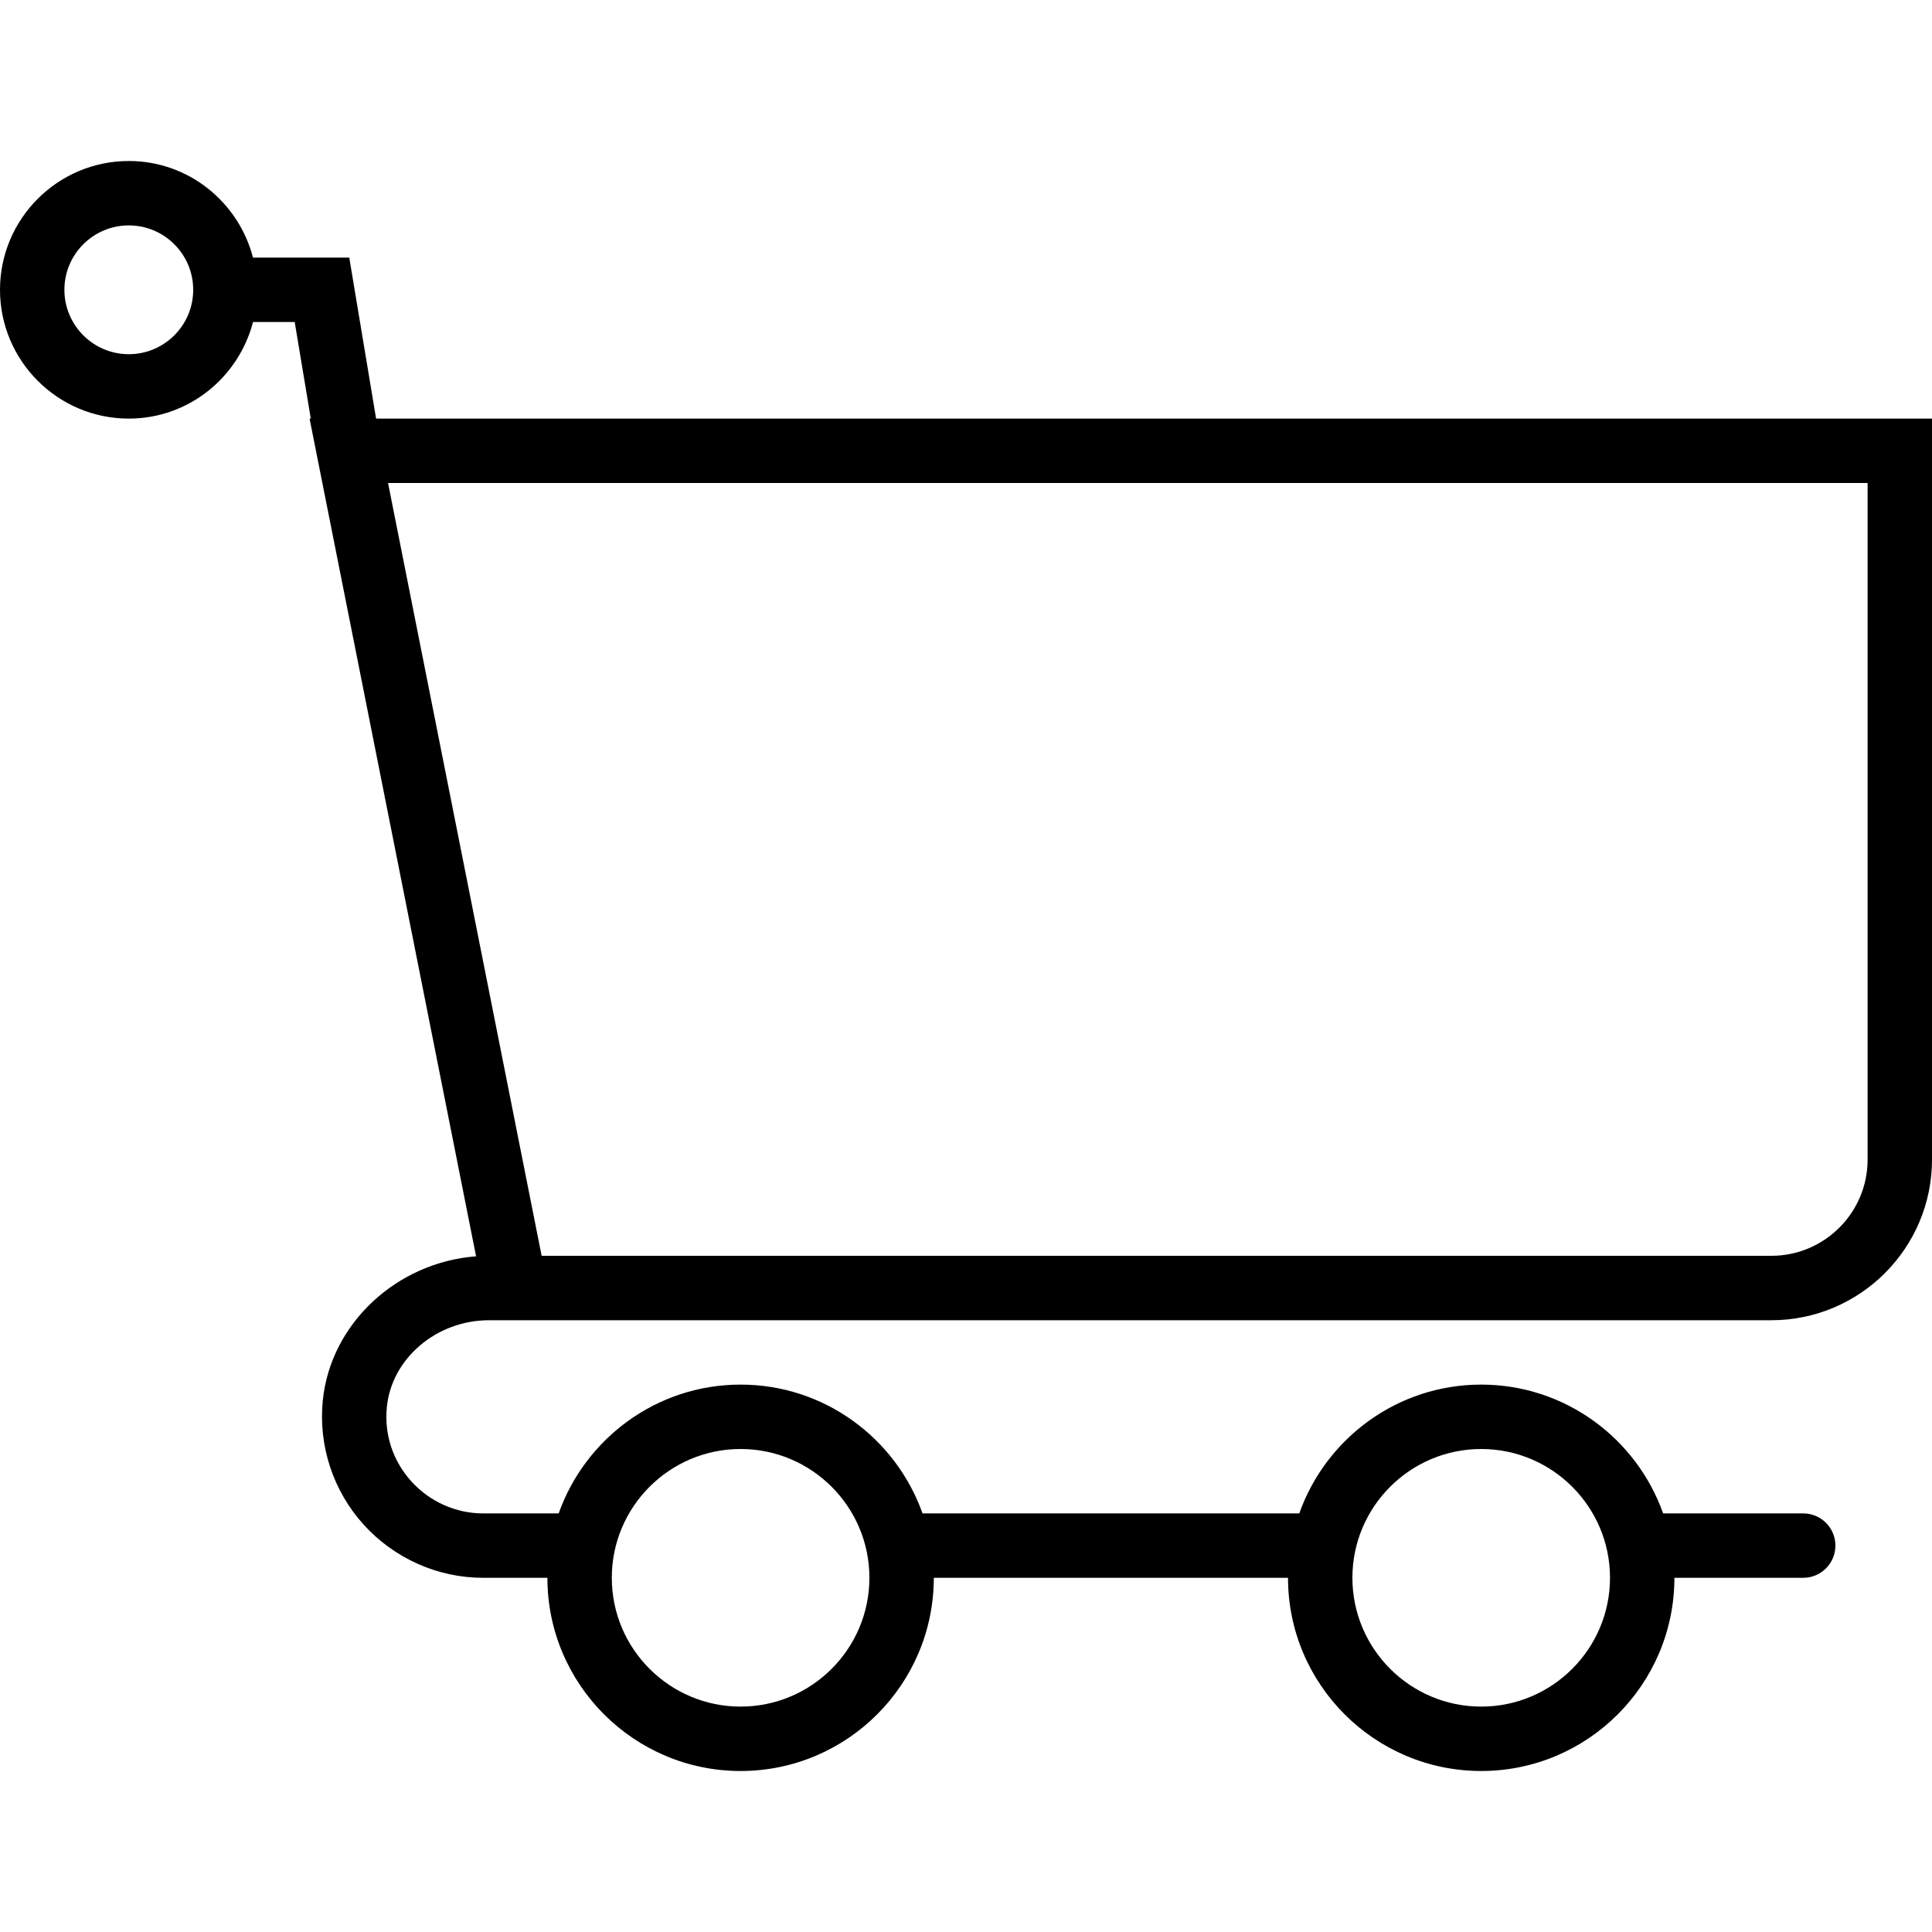
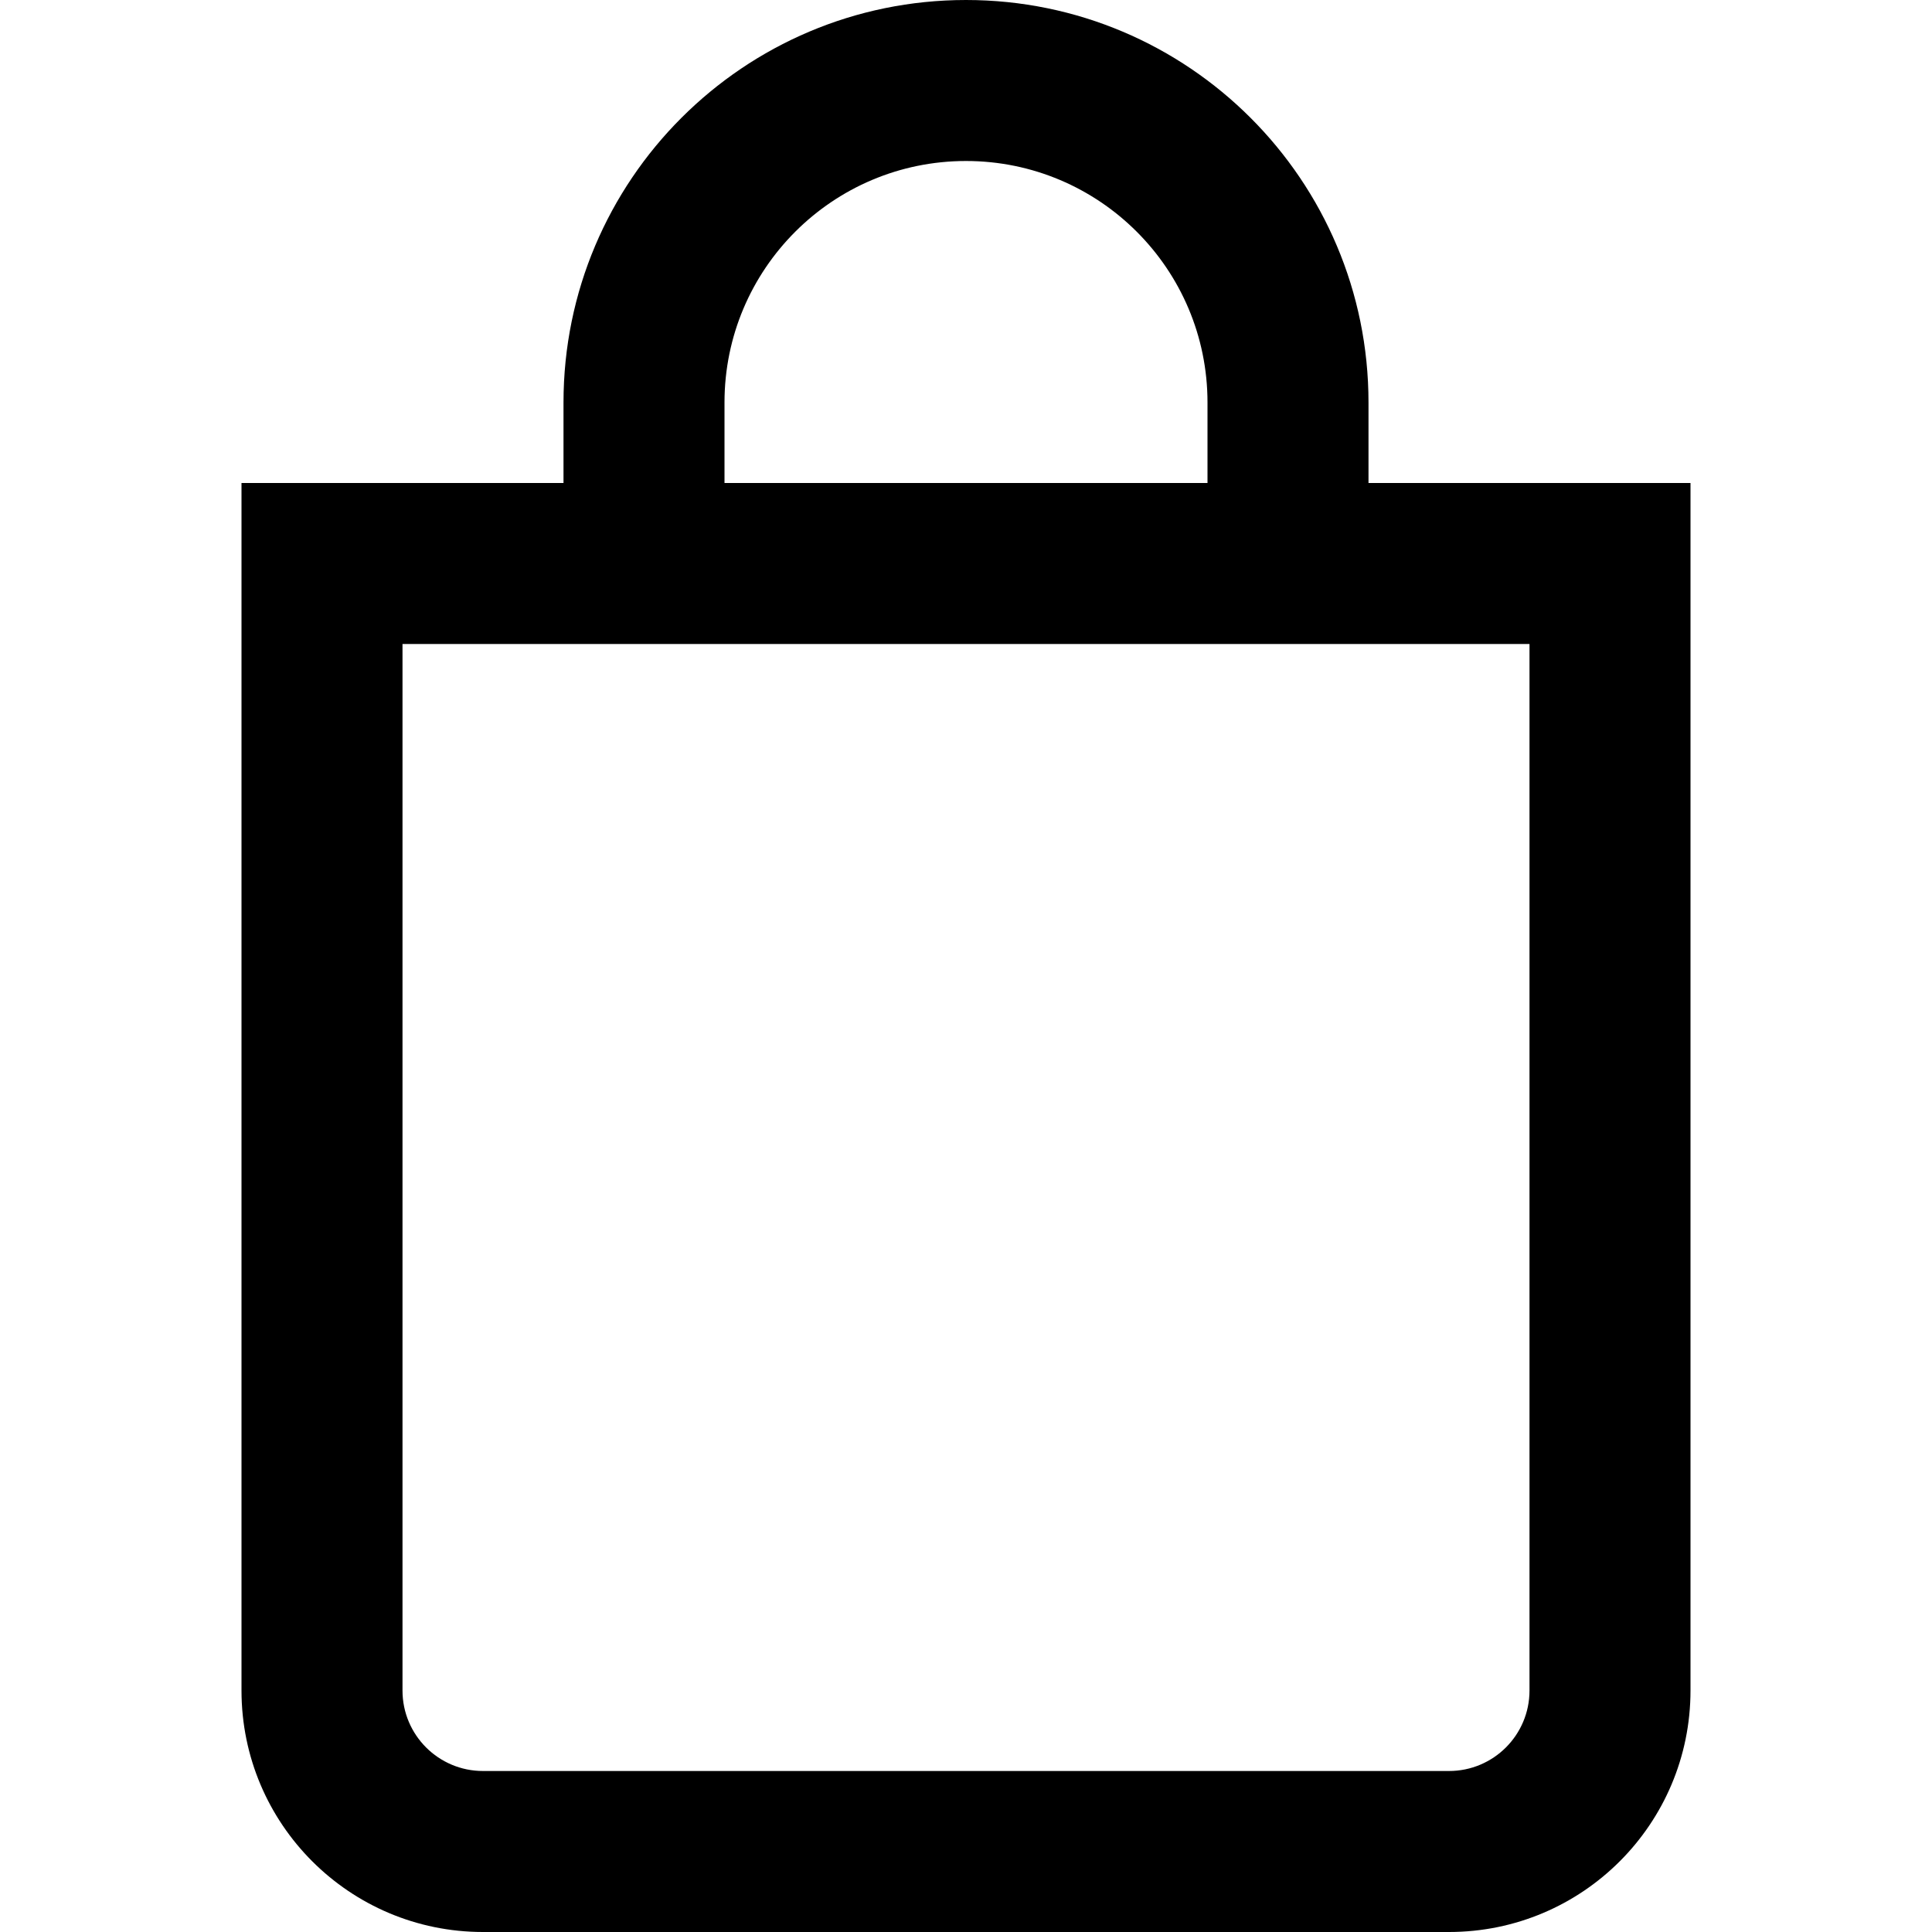
- <svg xmlns="http://www.w3.org/2000/svg" version="1.1" id="Capa_1" x="0px" y="0px" viewBox="0 0 60 60" style="enable-background:new 0 0 60 60;" xml:space="preserve">
-   <path d="M11.68,13l-0.833-5h-2.99C7.411,6.28,5.859,5,4,5C1.794,5,0,6.794,0,9s1.794,4,4,4c1.859,0,3.411-1.28,3.858-3h1.294l0.5,3  H9.614l5.171,26.016c-2.465,0.188-4.518,2.086-4.76,4.474c-0.142,1.405,0.32,2.812,1.268,3.858C12.242,48.397,13.594,49,15,49h2  c0,3.309,2.691,6,6,6s6-2.691,6-6h11c0,3.309,2.691,6,6,6s6-2.691,6-6h4c0.553,0,1-0.447,1-1s-0.447-1-1-1h-4.35  c-0.826-2.327-3.043-4-5.65-4s-4.824,1.673-5.65,4h-11.7c-0.826-2.327-3.043-4-5.65-4s-4.824,1.673-5.65,4H15  c-0.842,0-1.652-0.362-2.224-0.993c-0.577-0.639-0.848-1.461-0.761-2.316c0.152-1.509,1.546-2.69,3.173-2.69h0.791  c0.014,0,0.025,0,0.039,0h38.994C57.763,41,60,38.763,60,36.013V13H11.68z M4,11c-1.103,0-2-0.897-2-2s0.897-2,2-2s2,0.897,2,2  S5.103,11,4,11z M46,45c2.206,0,4,1.794,4,4s-1.794,4-4,4s-4-1.794-4-4S43.794,45,46,45z M23,45c2.206,0,4,1.794,4,4s-1.794,4-4,4  s-4-1.794-4-4S20.794,45,23,45z M58,36.013C58,37.66,56.66,39,55.013,39H16.821l-4.77-24H58V36.013z" />
-   <g>
- </g>
-   <g>
- </g>
-   <g>
- </g>
-   <g>
- </g>
-   <g>
- </g>
-   <g>
- </g>
-   <g>
- </g>
-   <g>
- </g>
-   <g>
- </g>
-   <g>
- </g>
-   <g>
- </g>
-   <g>
- </g>
-   <g>
- </g>
-   <g>
- </g>
-   <g>
- </g>
+ <svg xmlns="http://www.w3.org/2000/svg" width="96" height="96" viewBox="0 0 96 96">
+   <switch>
+     <g>
+       <path d="M68 24v-4C68 8.954 59.046 0 48 0S28 8.954 28 20v4H12v60c0 6.63 5.37 12 12 12h48c6.63 0 12-5.37 12-12V24H68zm-32-4c0-6.627 5.373-12 12-12s12 5.373 12 12v4H36v-4zm40 64c0 2.21-1.79 4-4 4H24c-2.21 0-4-1.79-4-4V32h56v52z" />
+     </g>
+   </switch>
</svg>
